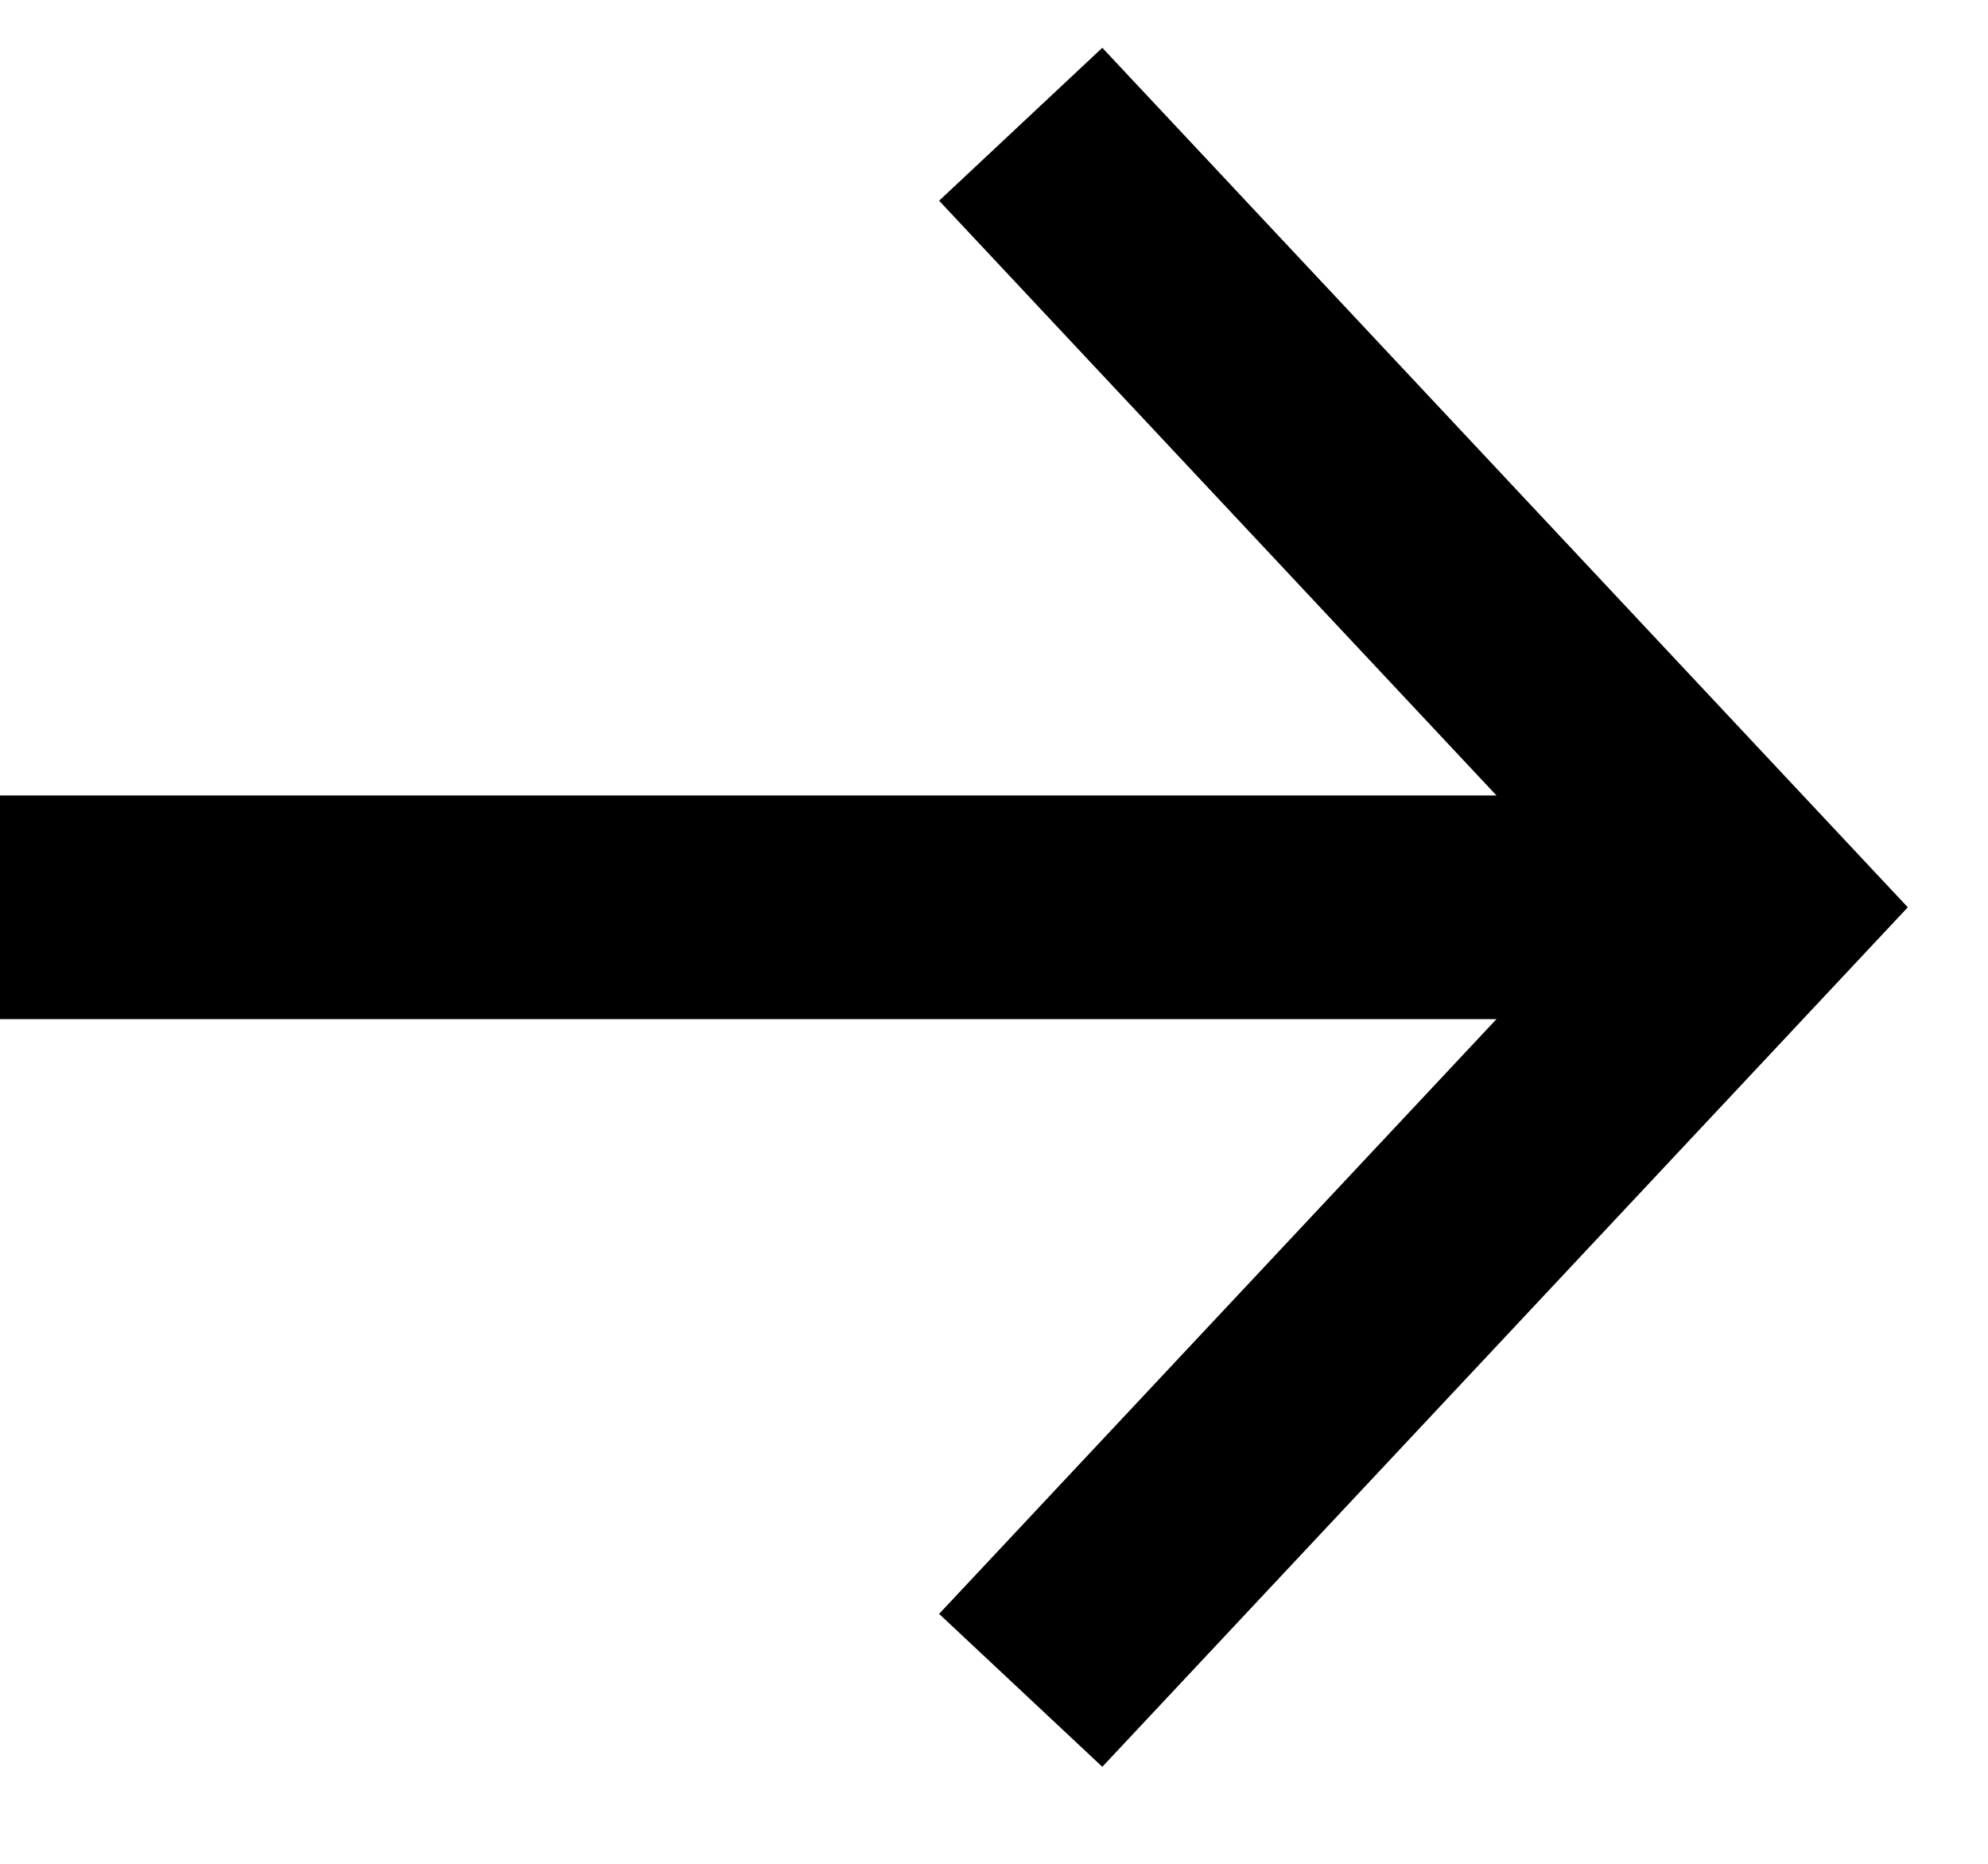
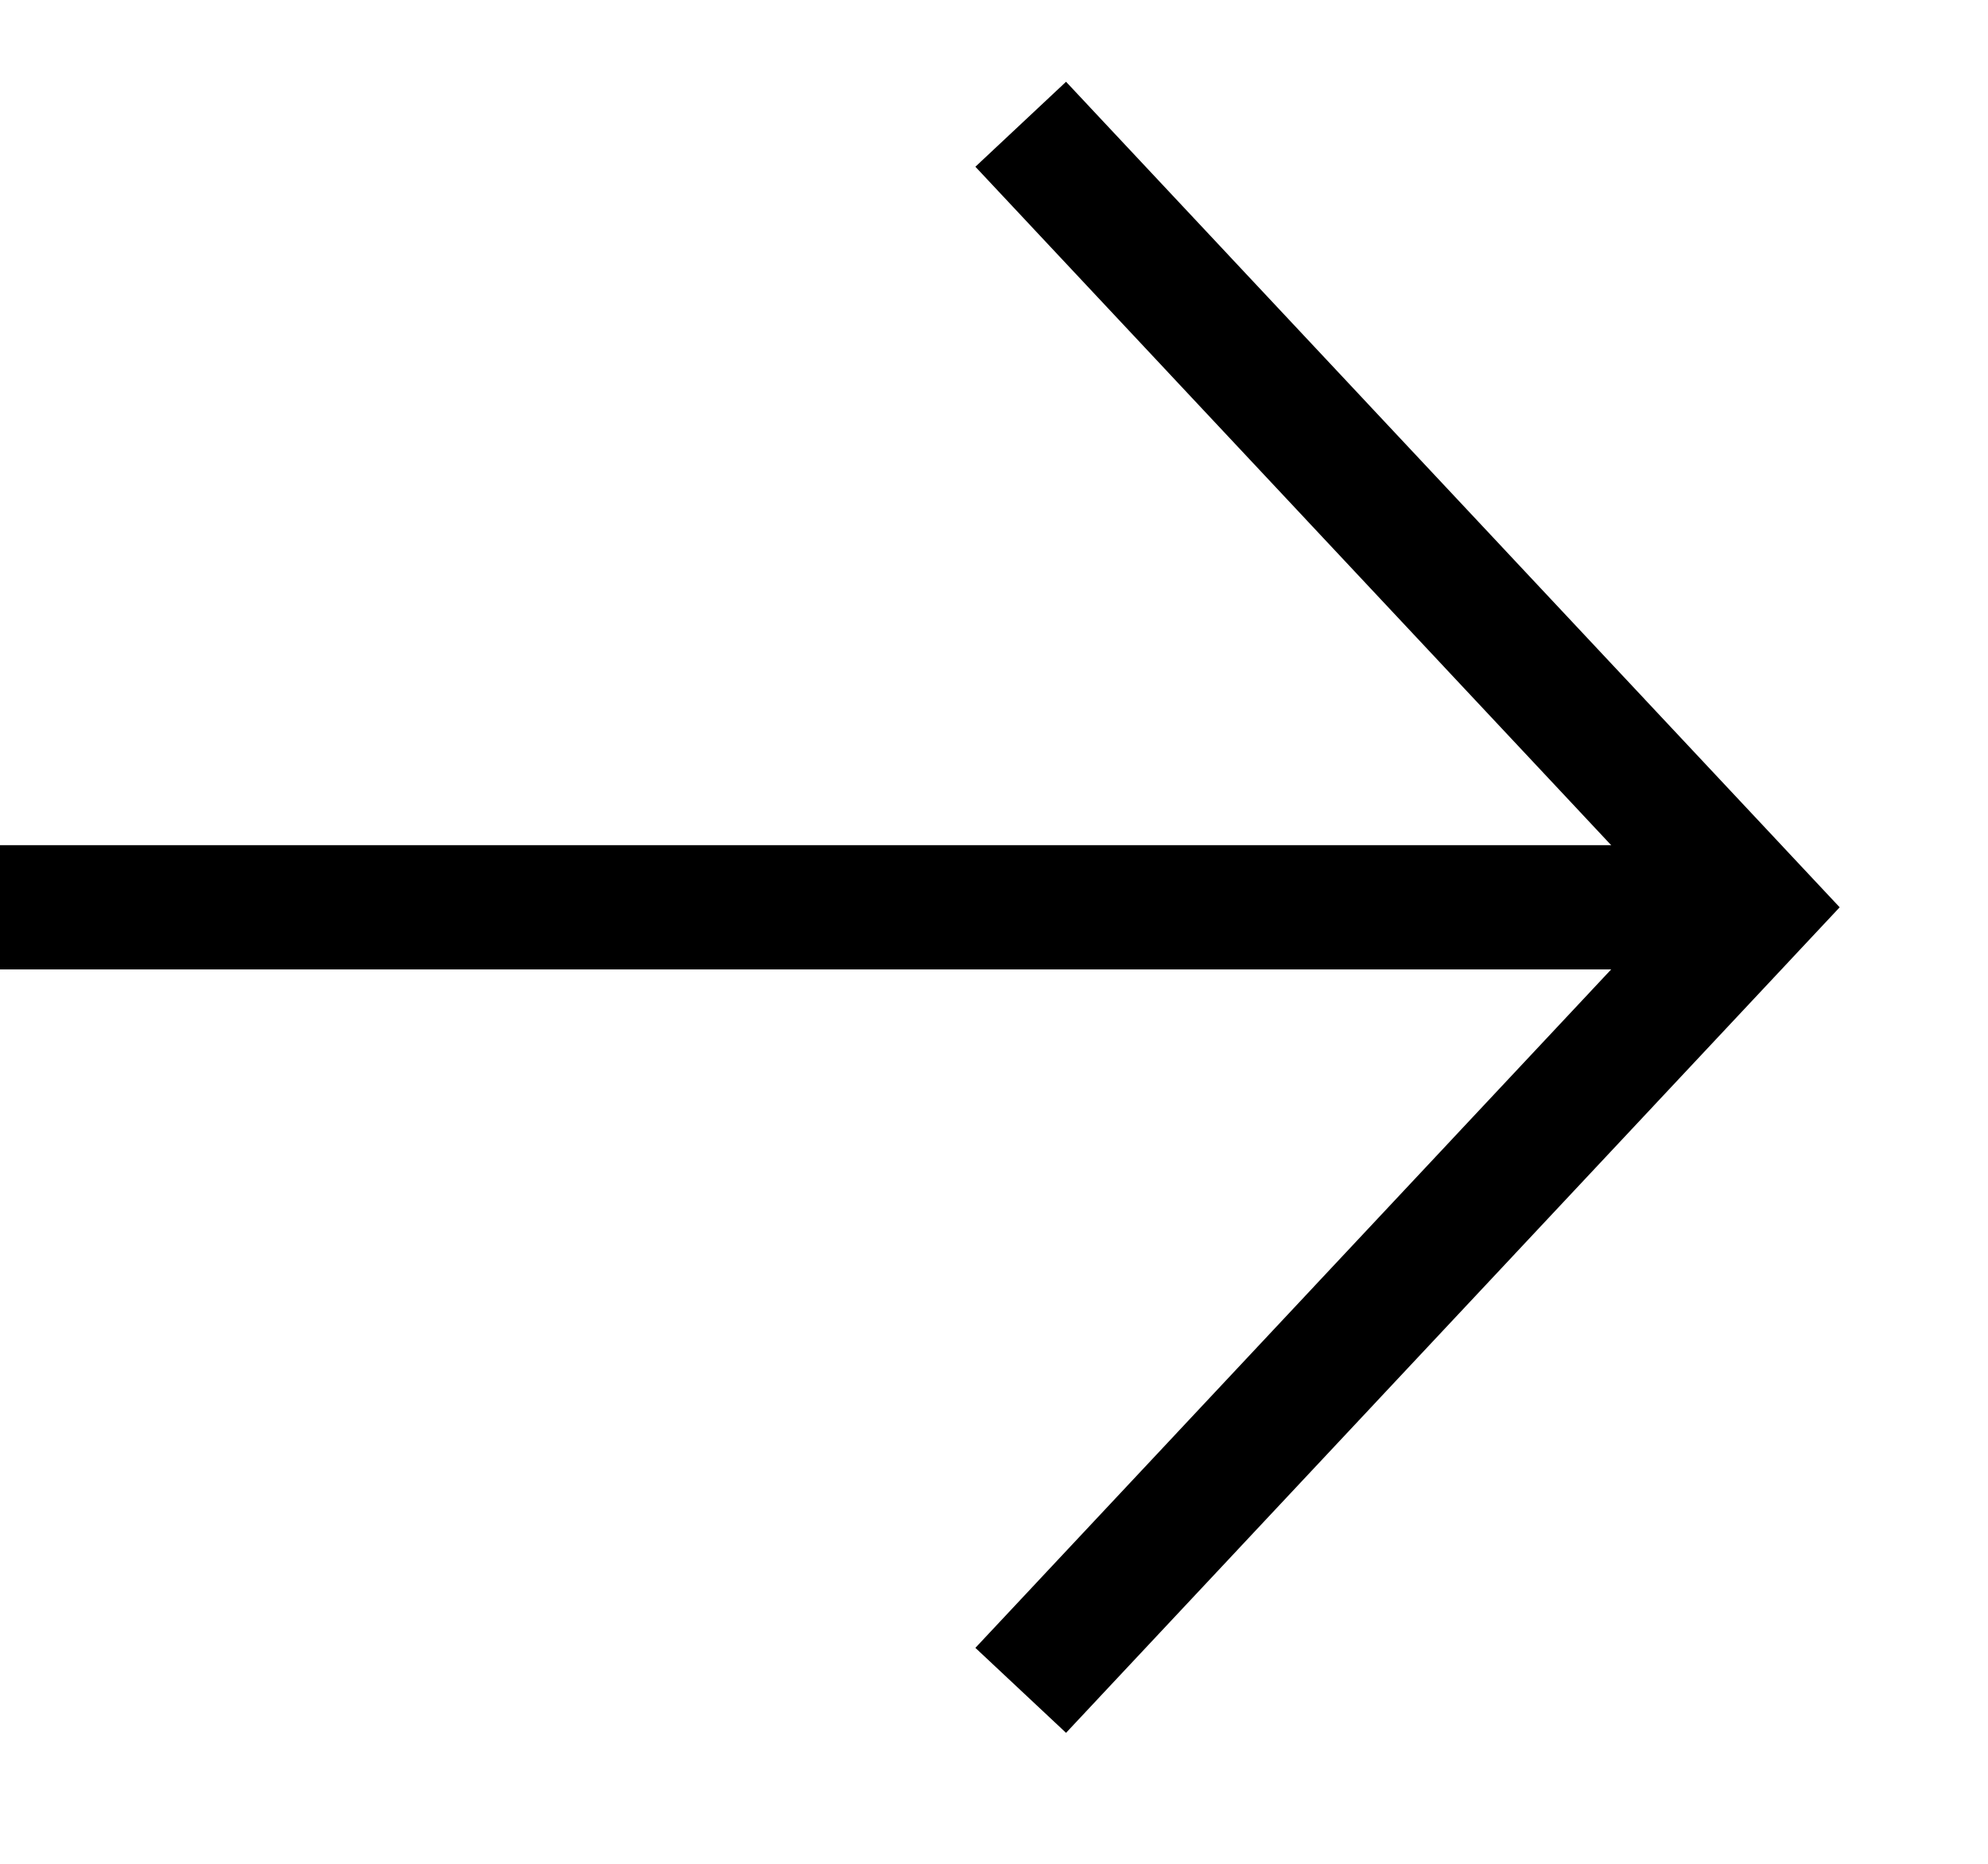
<svg xmlns="http://www.w3.org/2000/svg" width="16" height="15" viewBox="0 0 16 15" fill="none">
-   <path d="M8.215 1L14.121 7.302L8.215 13.604" stroke="black" stroke-width="1.8" />
-   <path d="M0 7.302H14.121" stroke="black" stroke-width="1.8" />
+   <path d="M8.215 1L14.121 7.302L8.215 13.604" stroke="black" strokeWidth="1.8" />
+   <path d="M0 7.302H14.121" stroke="black" strokeWidth="1.8" />
</svg>
